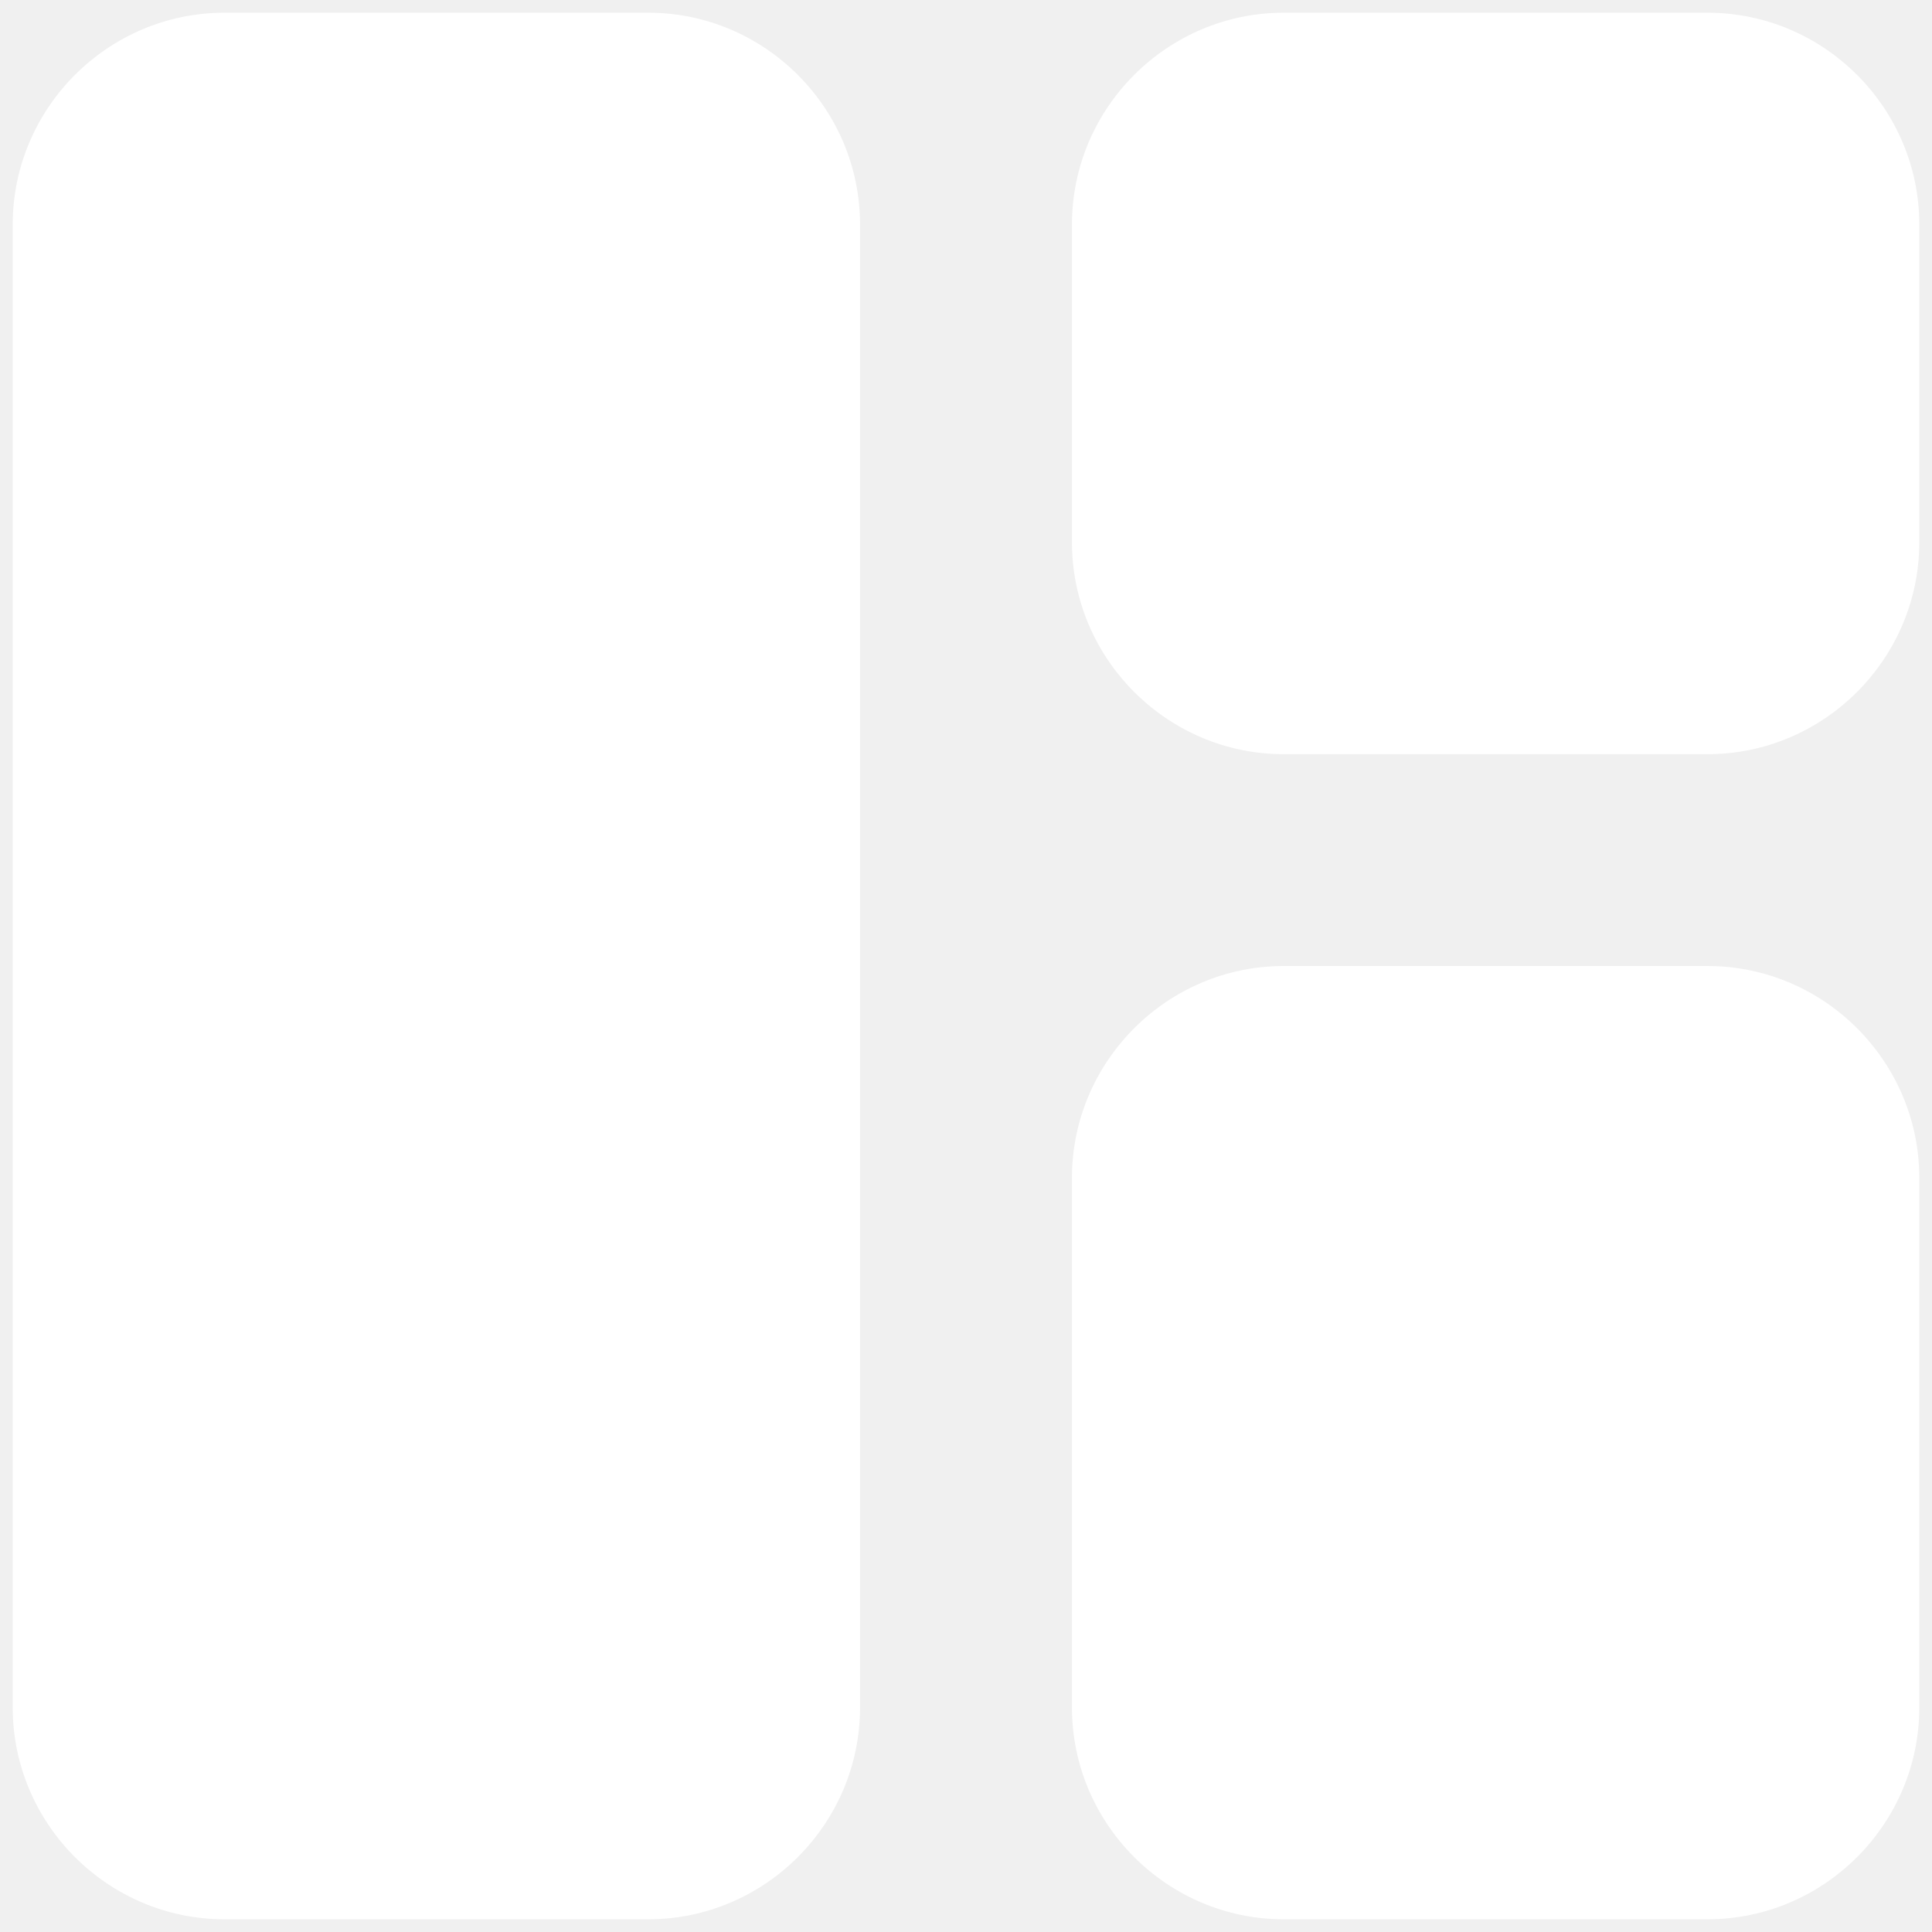
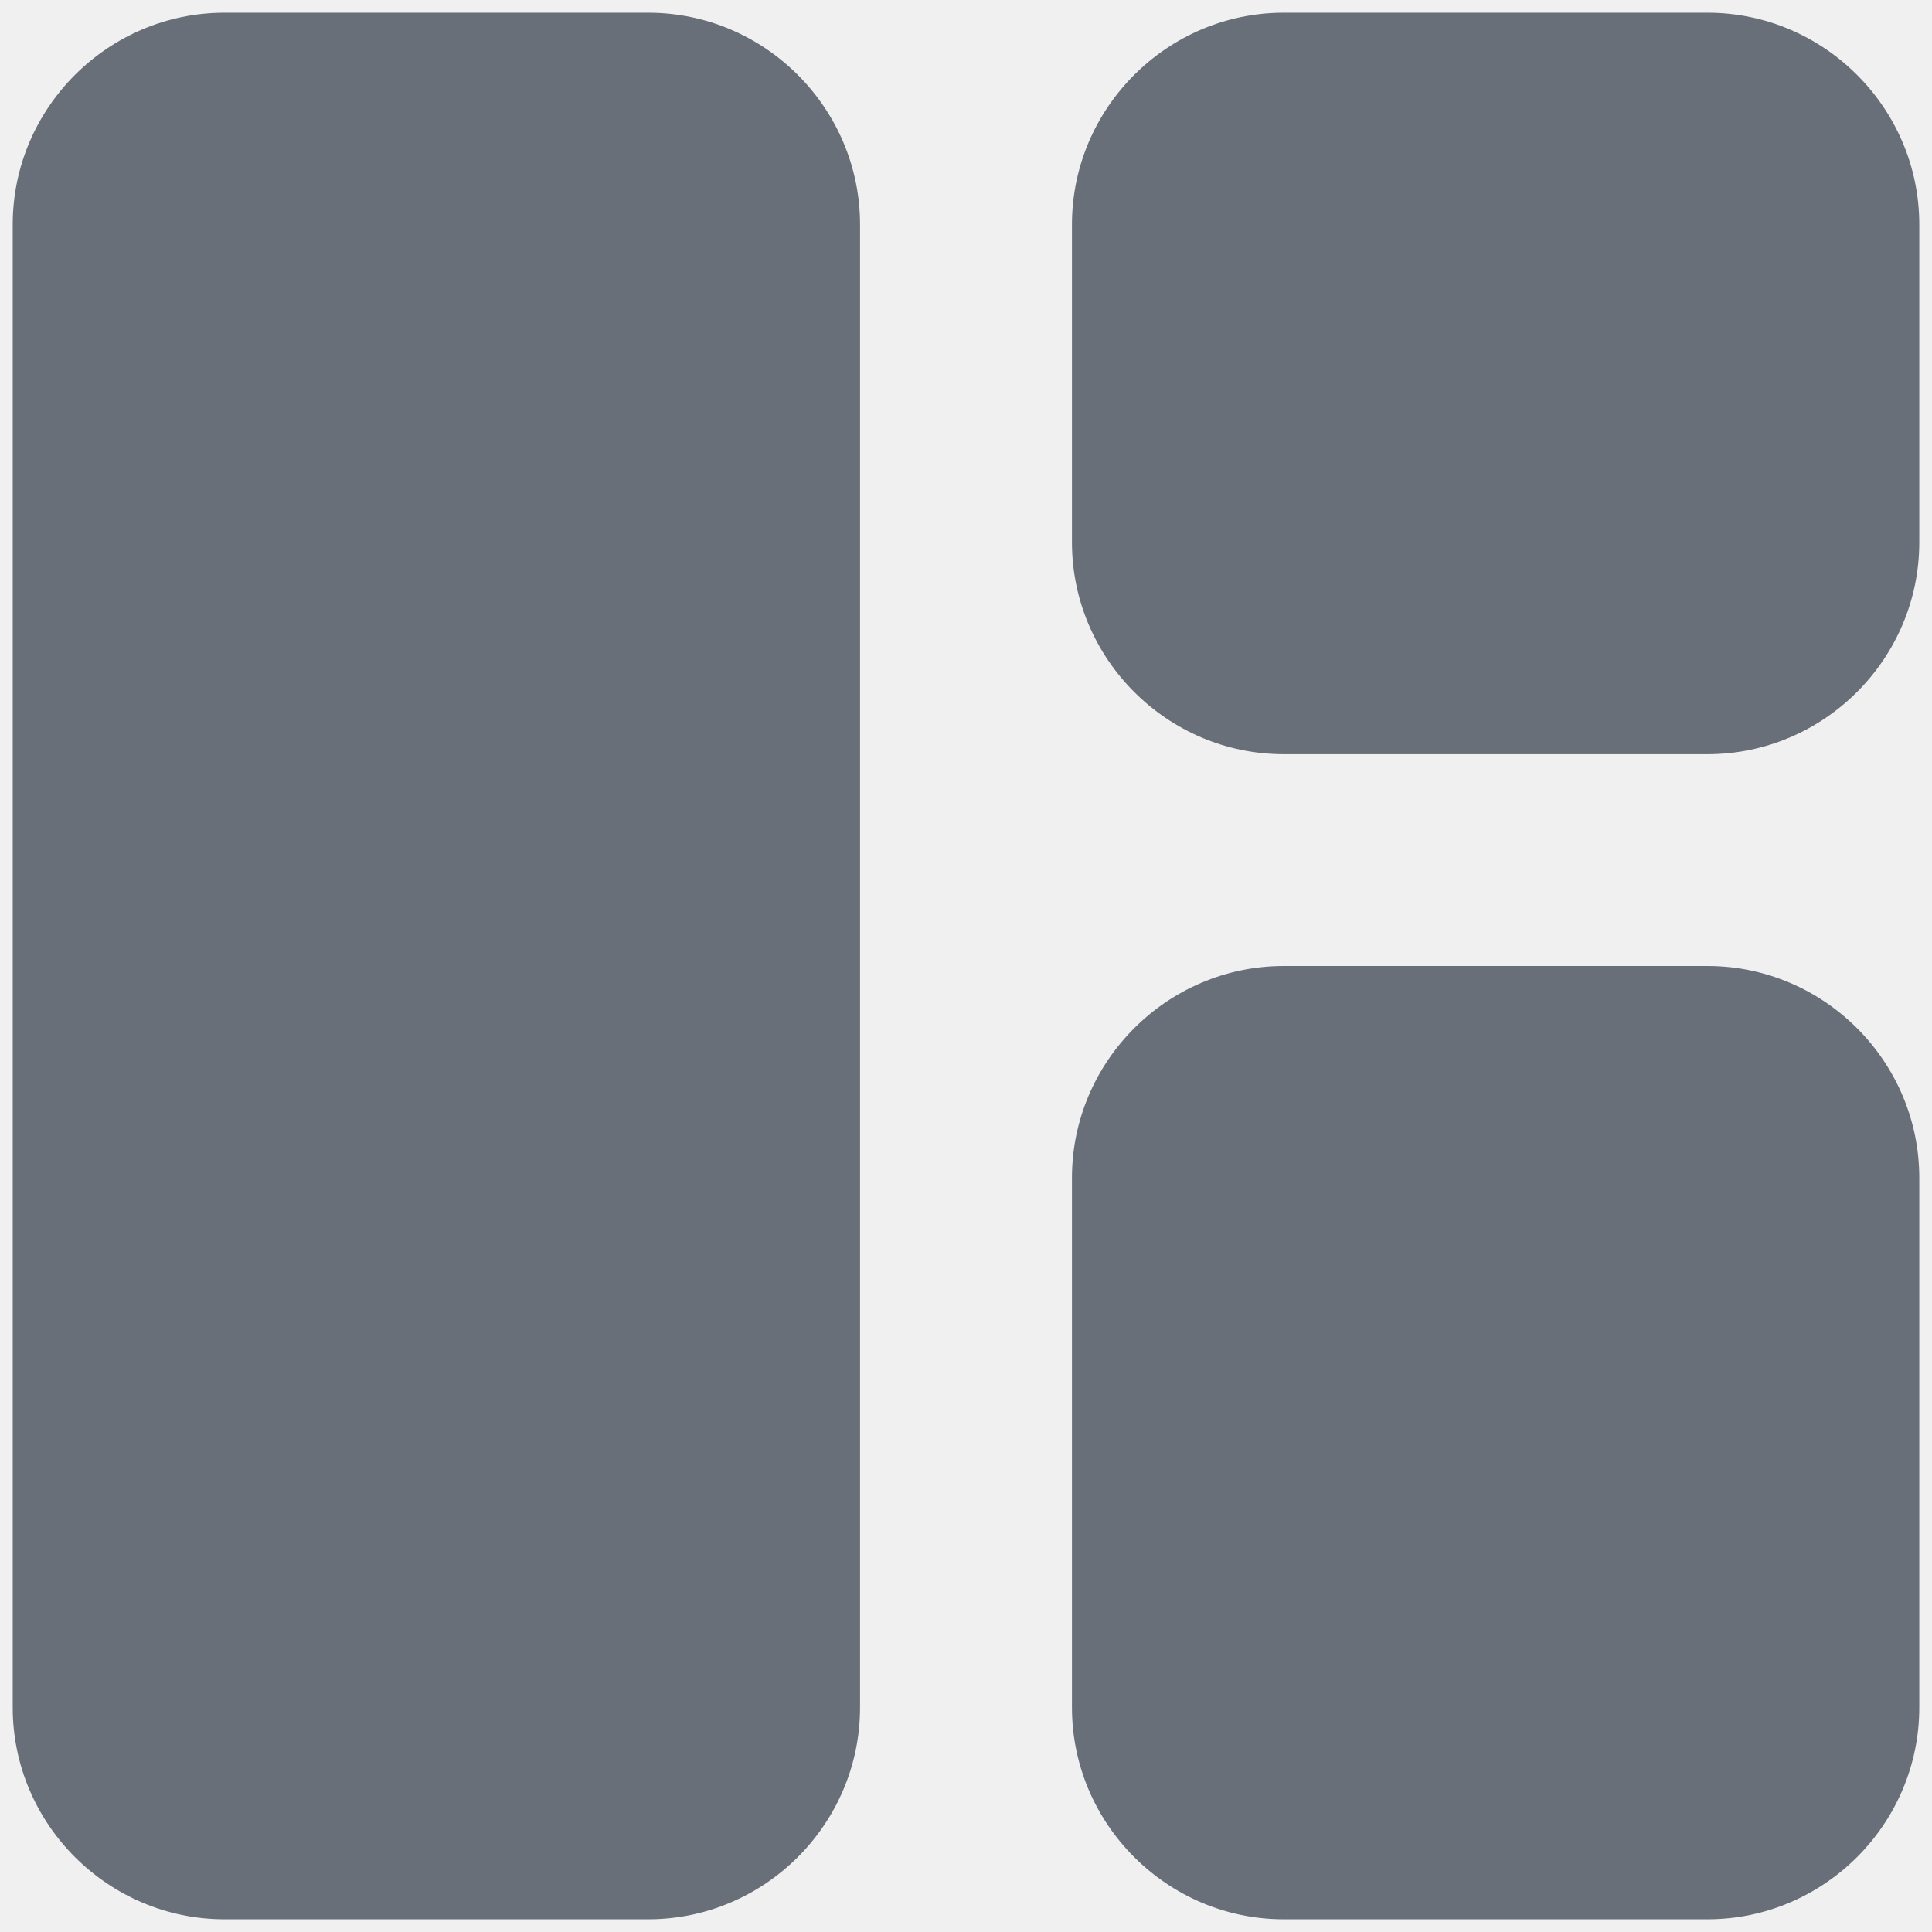
<svg xmlns="http://www.w3.org/2000/svg" width="19" height="19" viewBox="0 0 19 19" fill="none">
-   <path d="M6.375 18.875H2.208C1.062 18.875 0.125 17.938 0.125 16.792V2.208C0.125 1.062 1.062 0.125 2.208 0.125H6.375C7.521 0.125 8.458 1.062 8.458 2.208V16.792C8.458 17.938 7.521 18.875 6.375 18.875ZM12.625 18.875H16.792C17.938 18.875 18.875 17.938 18.875 16.792V11.583C18.875 10.438 17.938 9.5 16.792 9.5H12.625C11.479 9.5 10.542 10.438 10.542 11.583V16.792C10.542 17.938 11.479 18.875 12.625 18.875ZM18.875 5.333V2.208C18.875 1.062 17.938 0.125 16.792 0.125H12.625C11.479 0.125 10.542 1.062 10.542 2.208V5.333C10.542 6.479 11.479 7.417 12.625 7.417H16.792C17.938 7.417 18.875 6.479 18.875 5.333Z" fill="white" />
+   <path d="M6.375 18.875H2.208C1.062 18.875 0.125 17.938 0.125 16.792V2.208C0.125 1.062 1.062 0.125 2.208 0.125H6.375C7.521 0.125 8.458 1.062 8.458 2.208V16.792C8.458 17.938 7.521 18.875 6.375 18.875ZM12.625 18.875H16.792C17.938 18.875 18.875 17.938 18.875 16.792V11.583C18.875 10.438 17.938 9.5 16.792 9.5H12.625C11.479 9.5 10.542 10.438 10.542 11.583V16.792C10.542 17.938 11.479 18.875 12.625 18.875ZM18.875 5.333V2.208C18.875 1.062 17.938 0.125 16.792 0.125H12.625C11.479 0.125 10.542 1.062 10.542 2.208V5.333C10.542 6.479 11.479 7.417 12.625 7.417H16.792C17.938 7.417 18.875 6.479 18.875 5.333Z" fill="#696F79" />
</svg>
